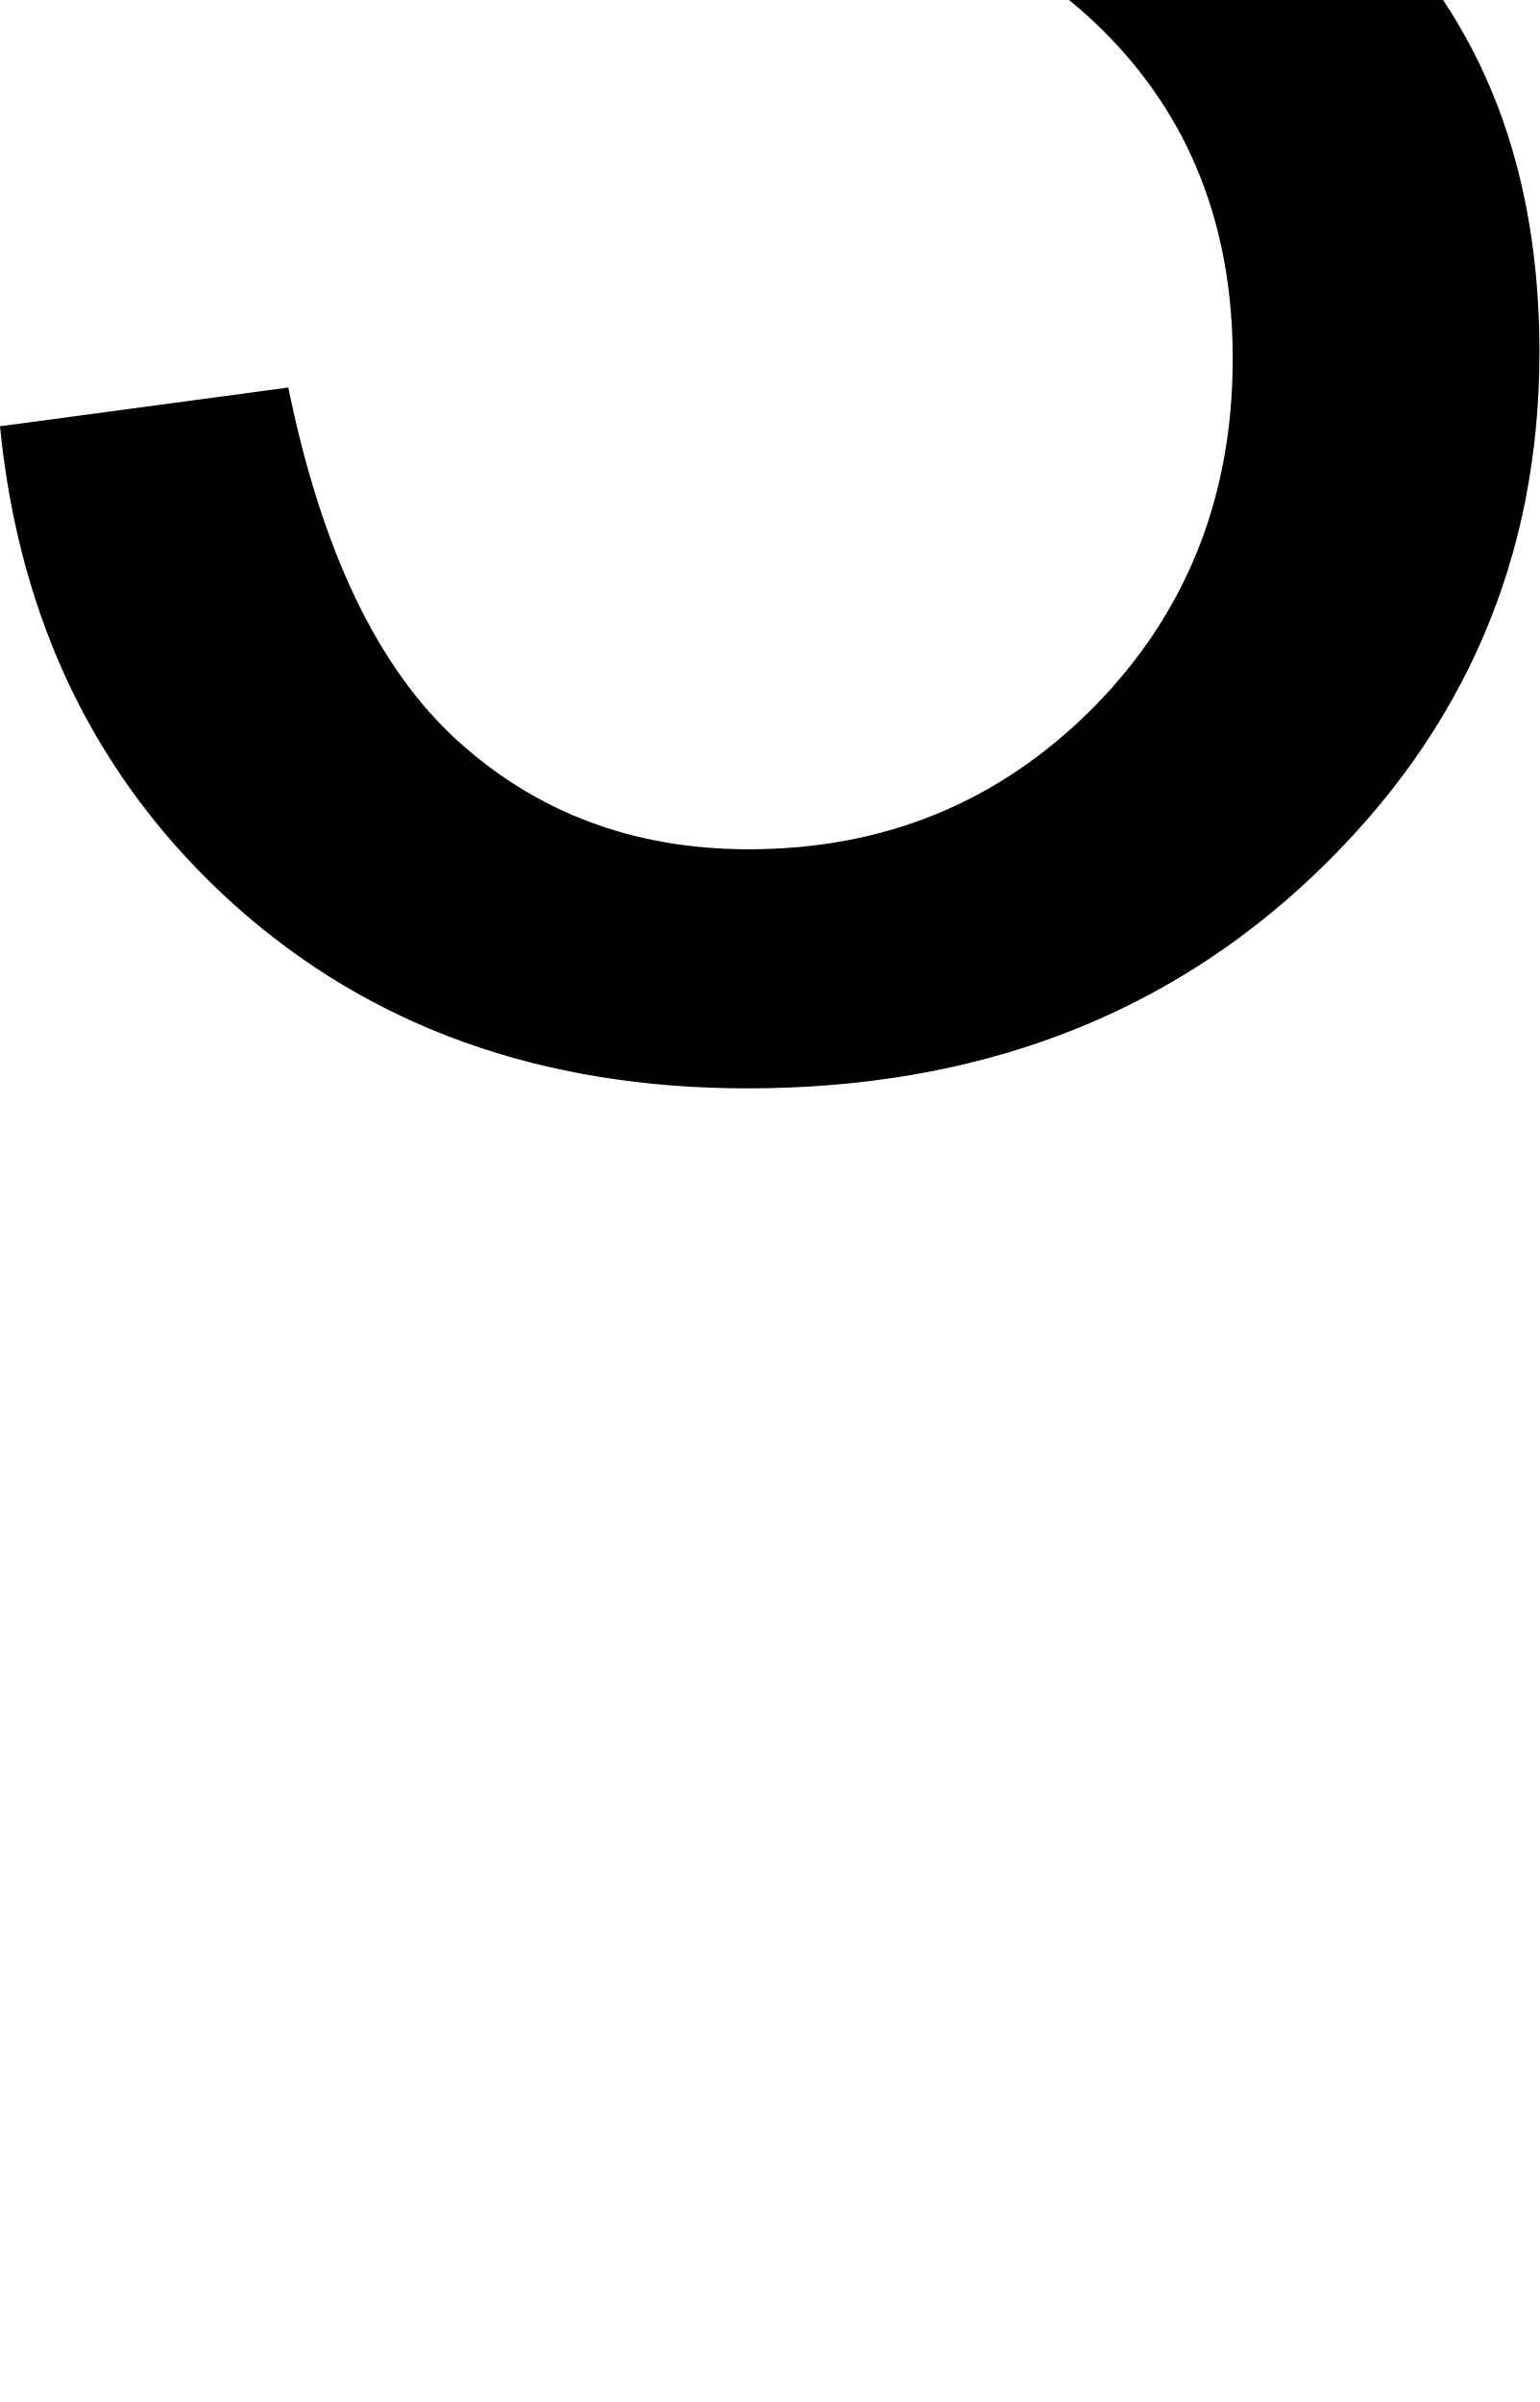
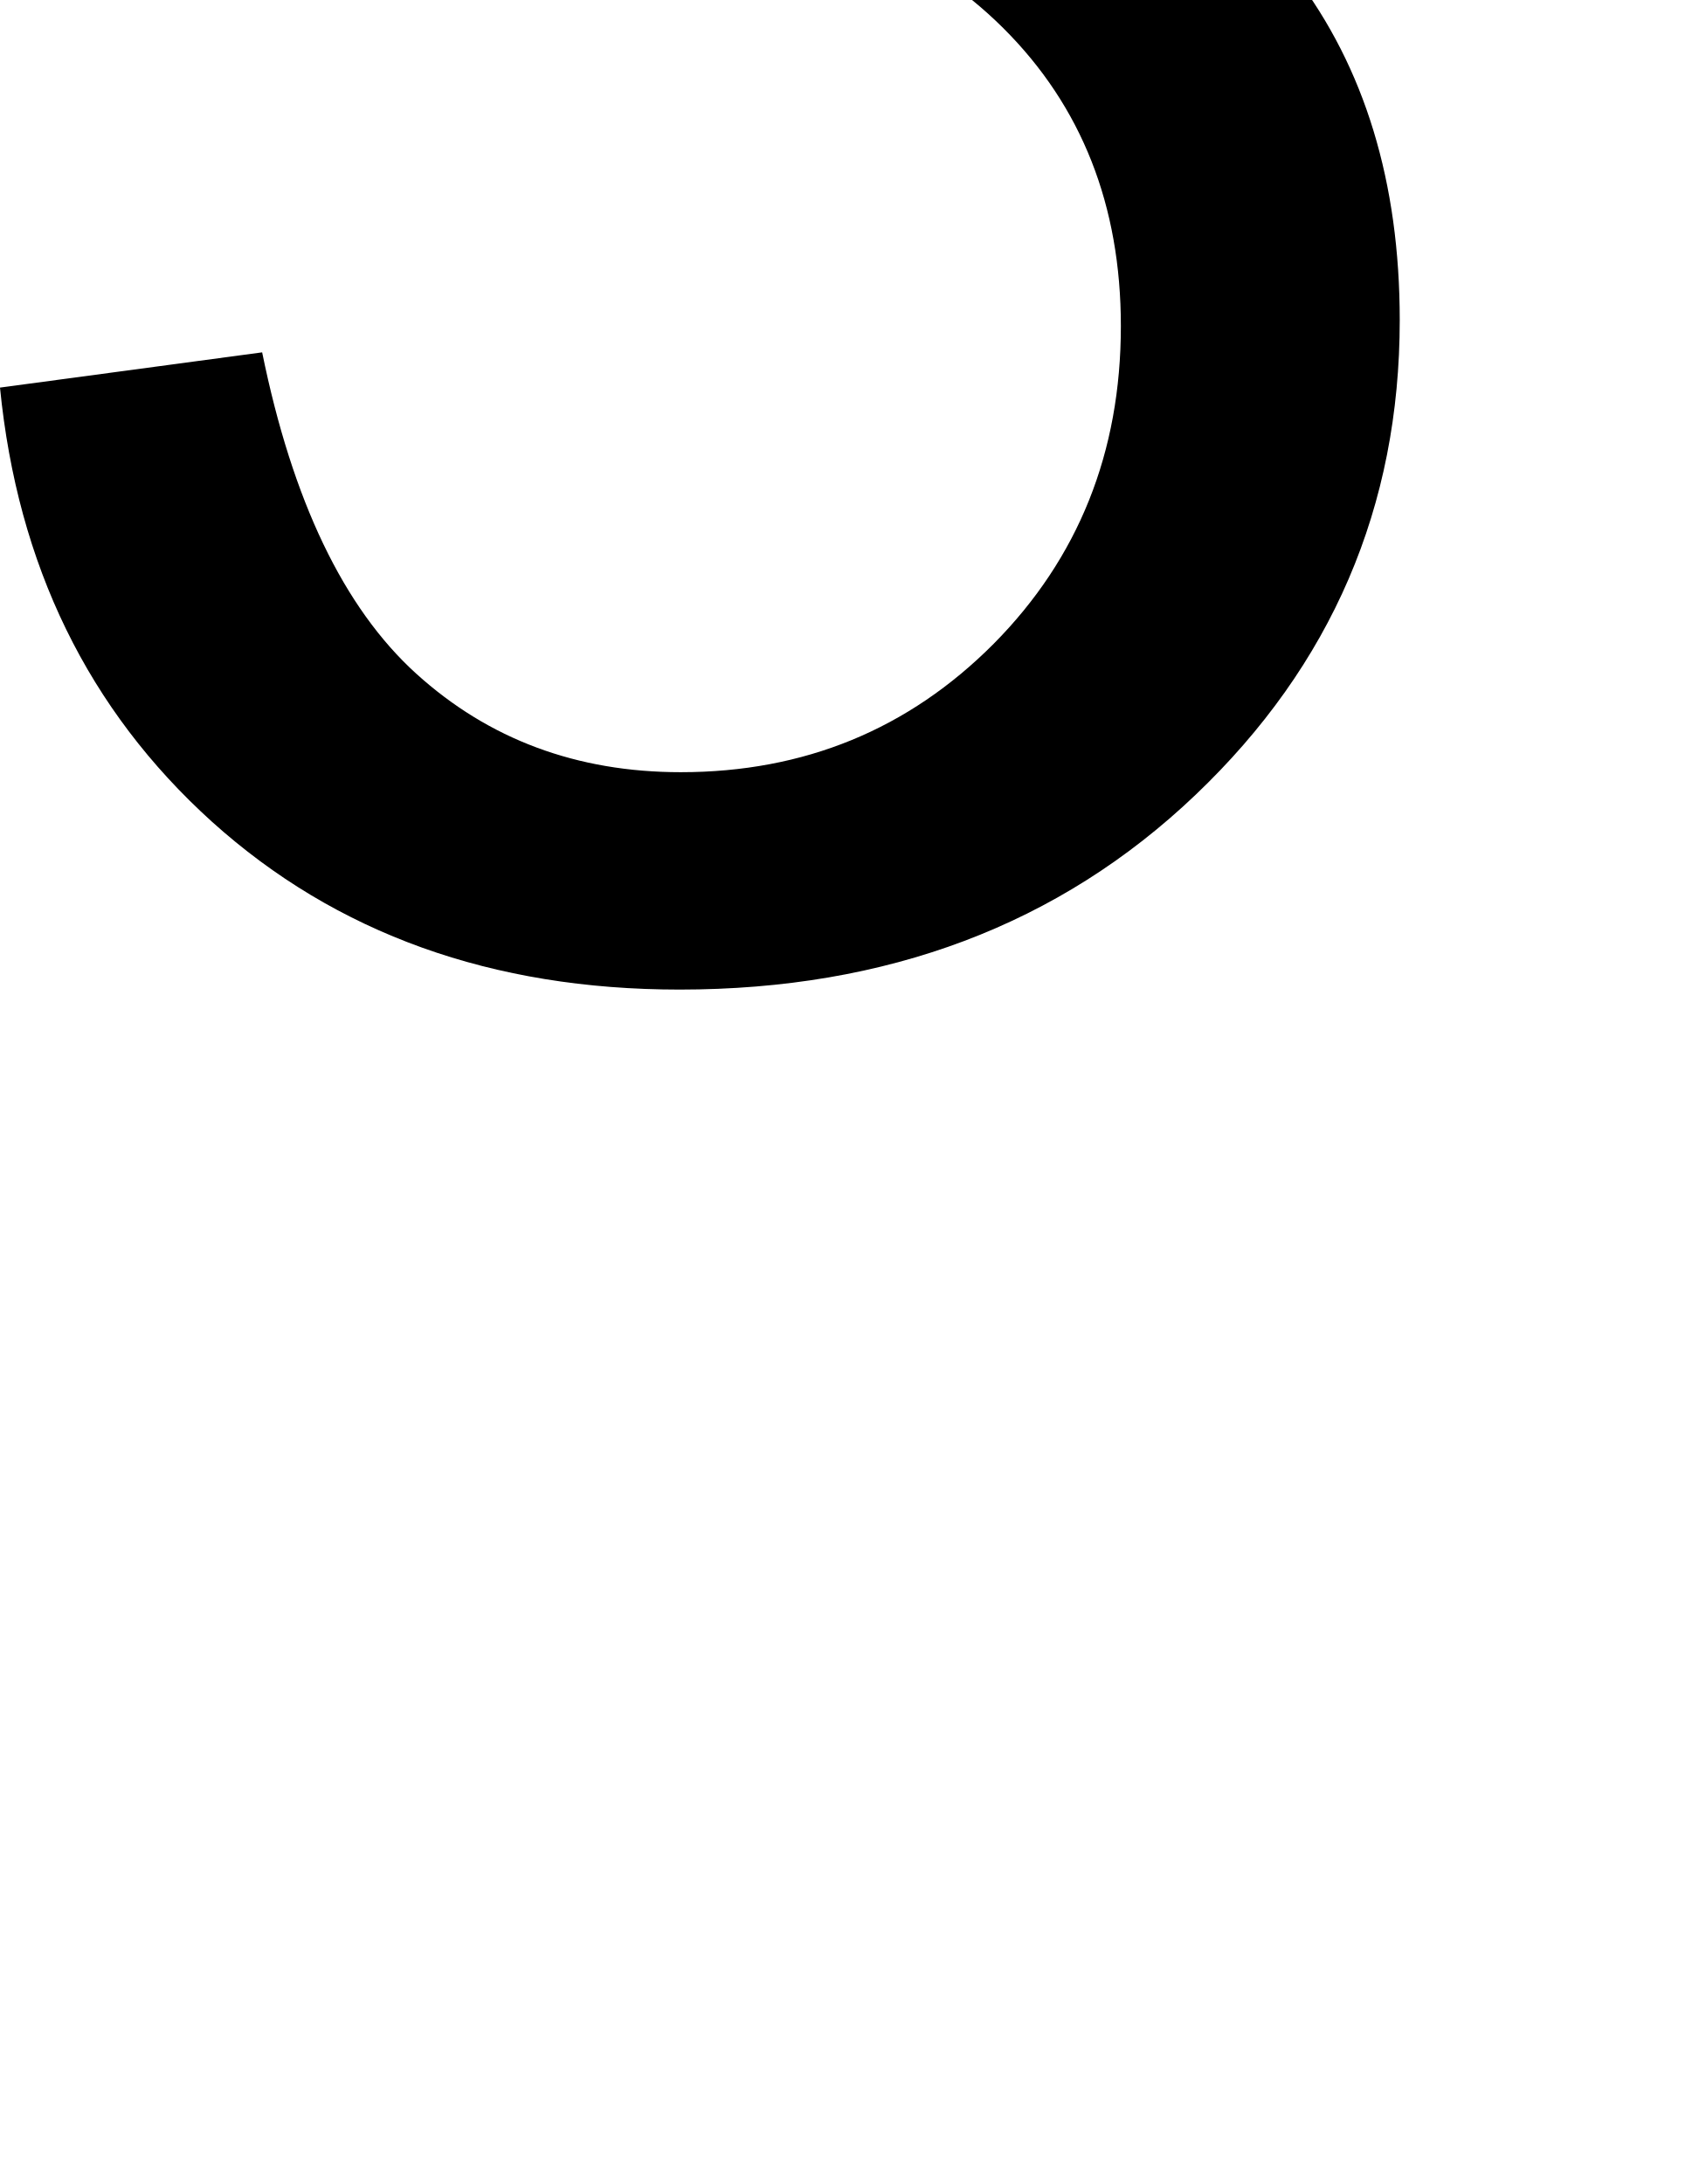
- <svg xmlns="http://www.w3.org/2000/svg" viewBox="0 29.33 23.44 36.57" data-asc="0.9052734375">
+ <svg xmlns="http://www.w3.org/2000/svg" viewBox="0 29.33 28.44 36.57" data-asc="0.9052734375">
  <g fill="#000000">
    <g fill="#000000" transform="translate(0, 0)">
      <path d="M0 35.82L4.39 35.23Q5.15 38.96 6.97 40.61Q8.79 42.26 11.40 42.26Q14.50 42.26 16.64 40.11Q18.77 37.96 18.77 34.79Q18.77 31.76 16.80 29.80Q14.82 27.83 11.77 27.83Q10.52 27.83 8.67 28.32L9.16 24.46Q9.59 24.51 9.86 24.51Q12.67 24.51 14.92 23.05Q17.16 21.58 17.16 18.53Q17.16 16.11 15.53 14.53Q13.89 12.94 11.30 12.94Q8.74 12.94 7.03 14.55Q5.32 16.16 4.83 19.38L0.44 18.60Q1.25 14.18 4.10 11.76Q6.96 9.33 11.21 9.33Q14.14 9.33 16.60 10.58Q19.07 11.84 20.37 14.01Q21.68 16.19 21.68 18.63Q21.68 20.95 20.43 22.85Q19.19 24.76 16.75 25.88Q19.92 26.61 21.68 28.92Q23.44 31.23 23.44 34.69Q23.44 39.38 20.02 42.64Q16.60 45.90 11.38 45.90Q6.67 45.90 3.55 43.09Q0.44 40.28 0 35.82Z" />
    </g>
  </g>
</svg>
